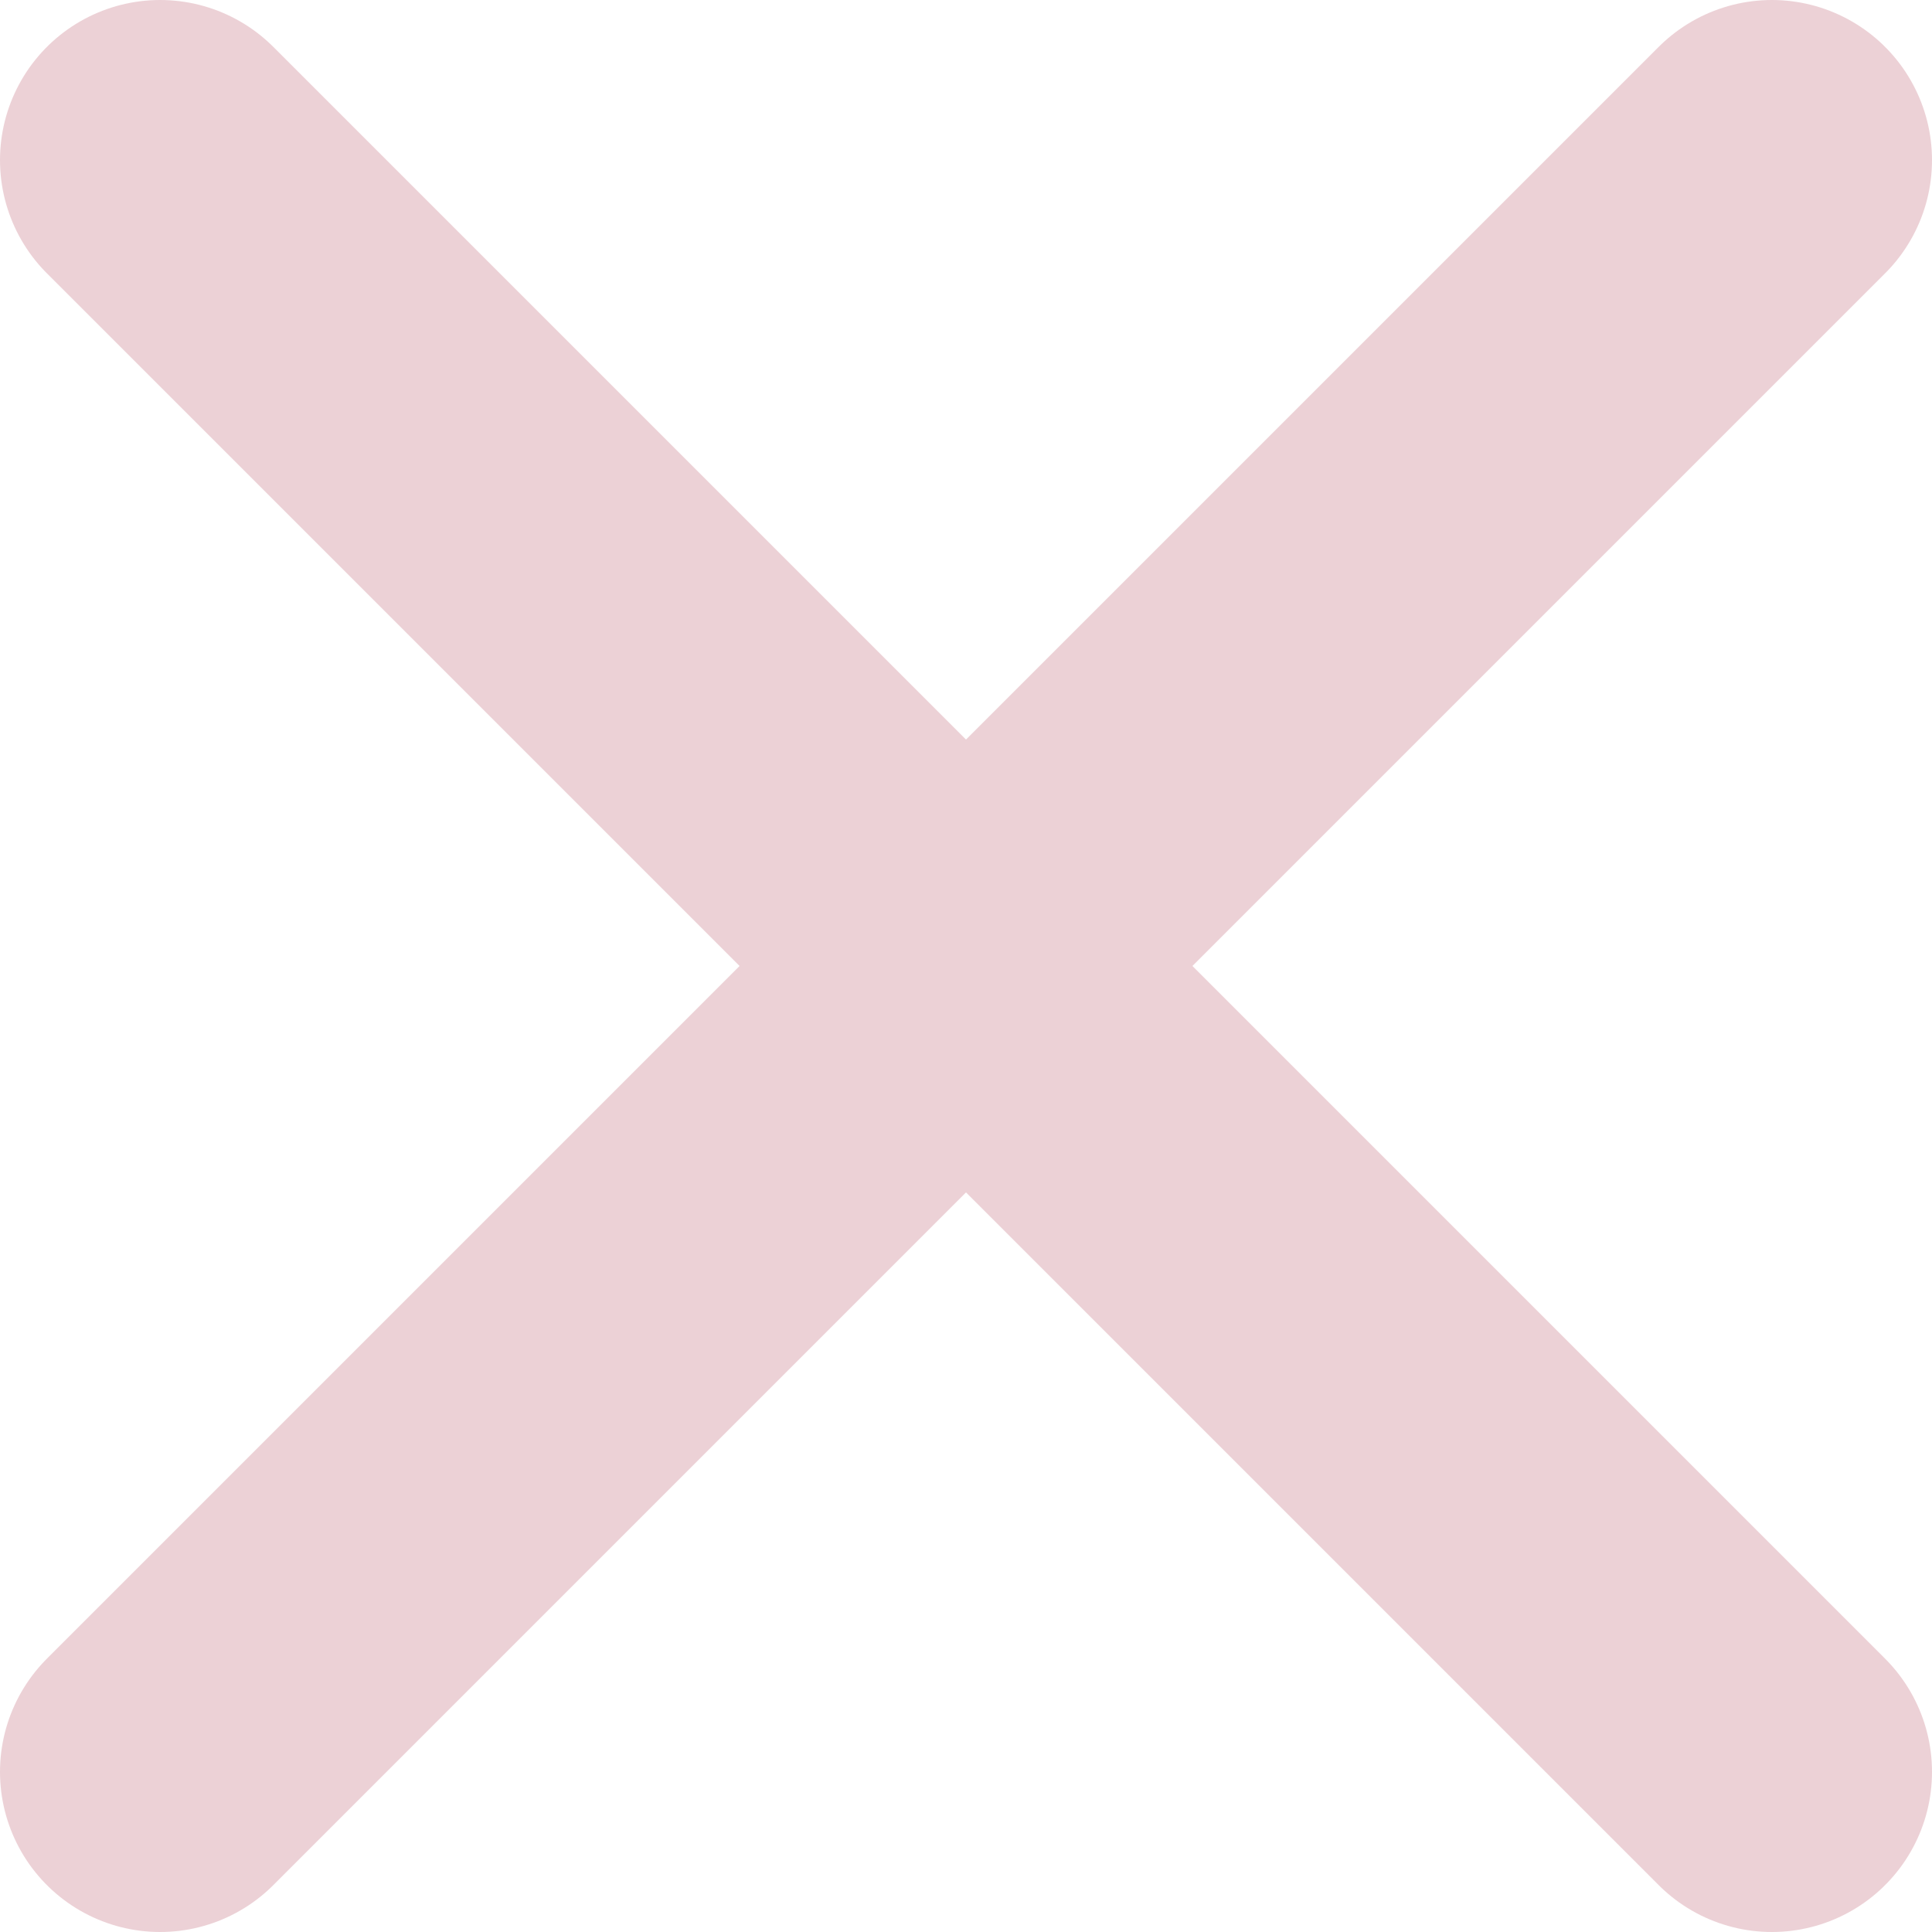
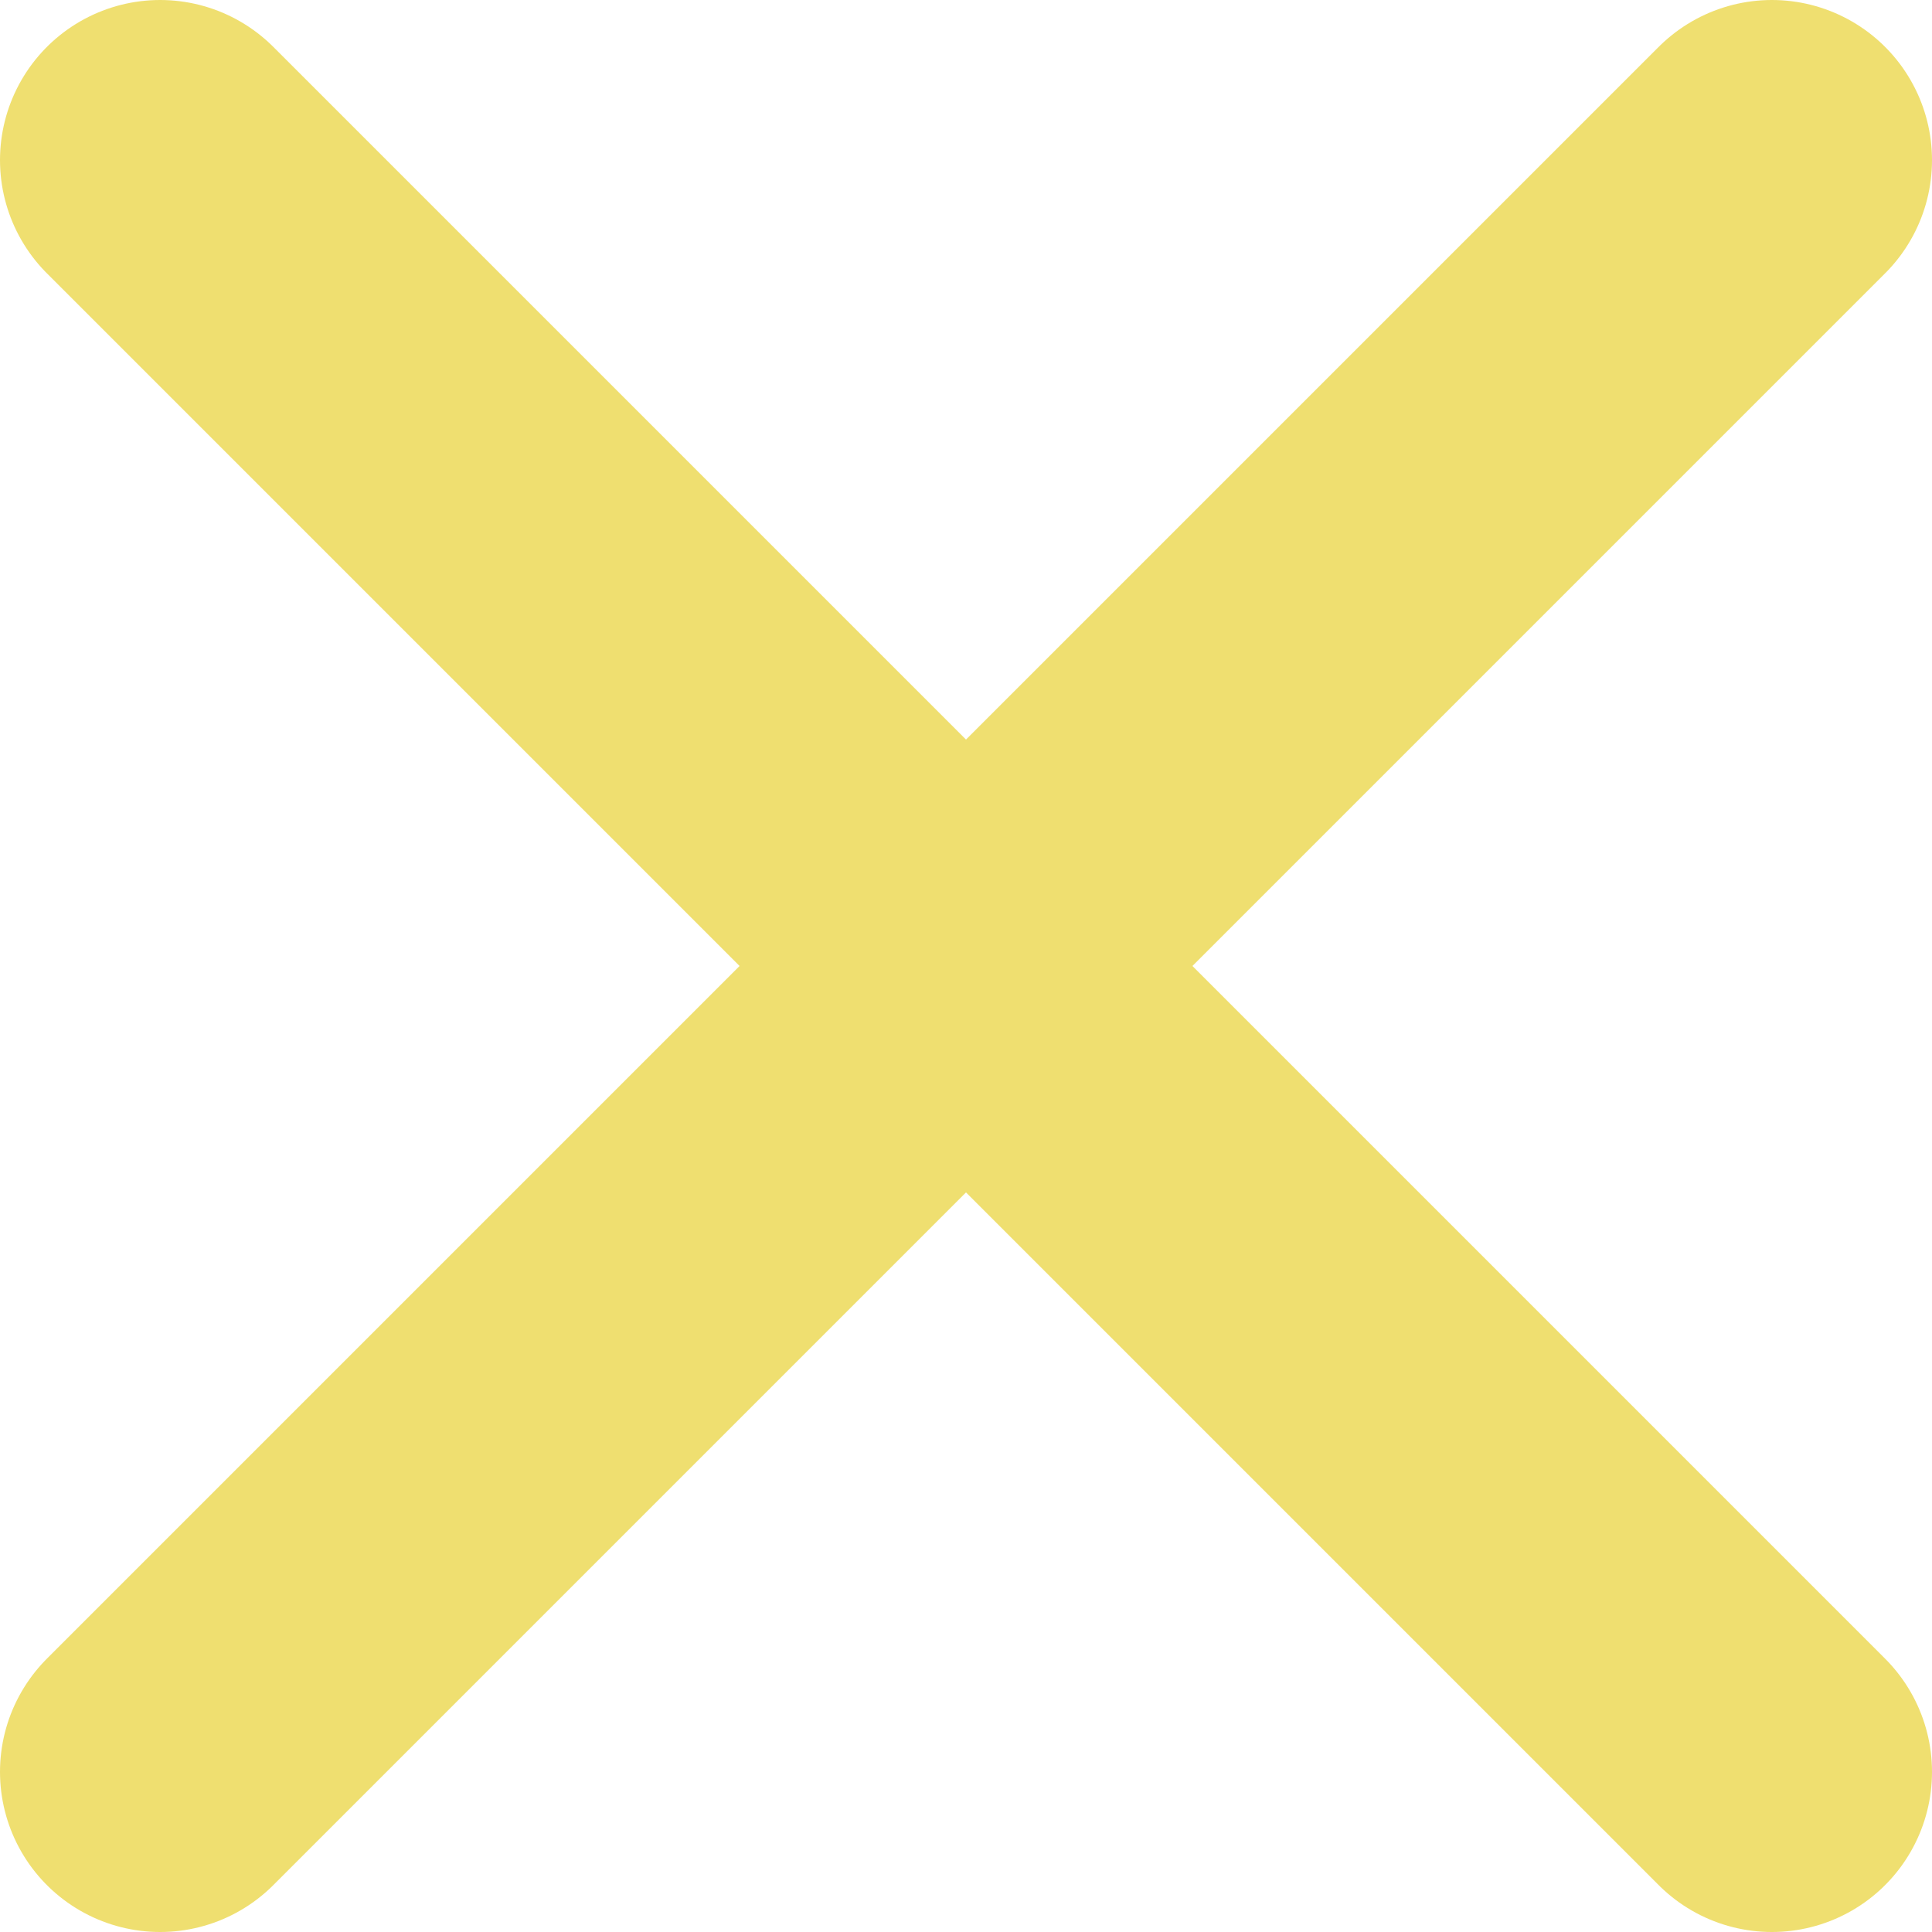
<svg xmlns="http://www.w3.org/2000/svg" version="1.1" id="Calque_1" x="0px" y="0px" viewBox="0 0 36.2 36.2" style="enable-background:new 0 0 36.2 36.2;" xml:space="preserve">
  <style type="text/css">
- 	.st0{fill:none;stroke:#ECD1D6;stroke-width:6;stroke-linecap:round;stroke-miterlimit:10;}
+ 	.st0{fill:none;stroke:#EFDF70;stroke-width:6;stroke-linecap:round;stroke-miterlimit:10;}
</style>
  <line class="st0" x1="3" y1="3" x2="33.2" y2="33.2" />
  <line class="st0" x1="33.2" y1="3" x2="3" y2="33.2" />
</svg>
